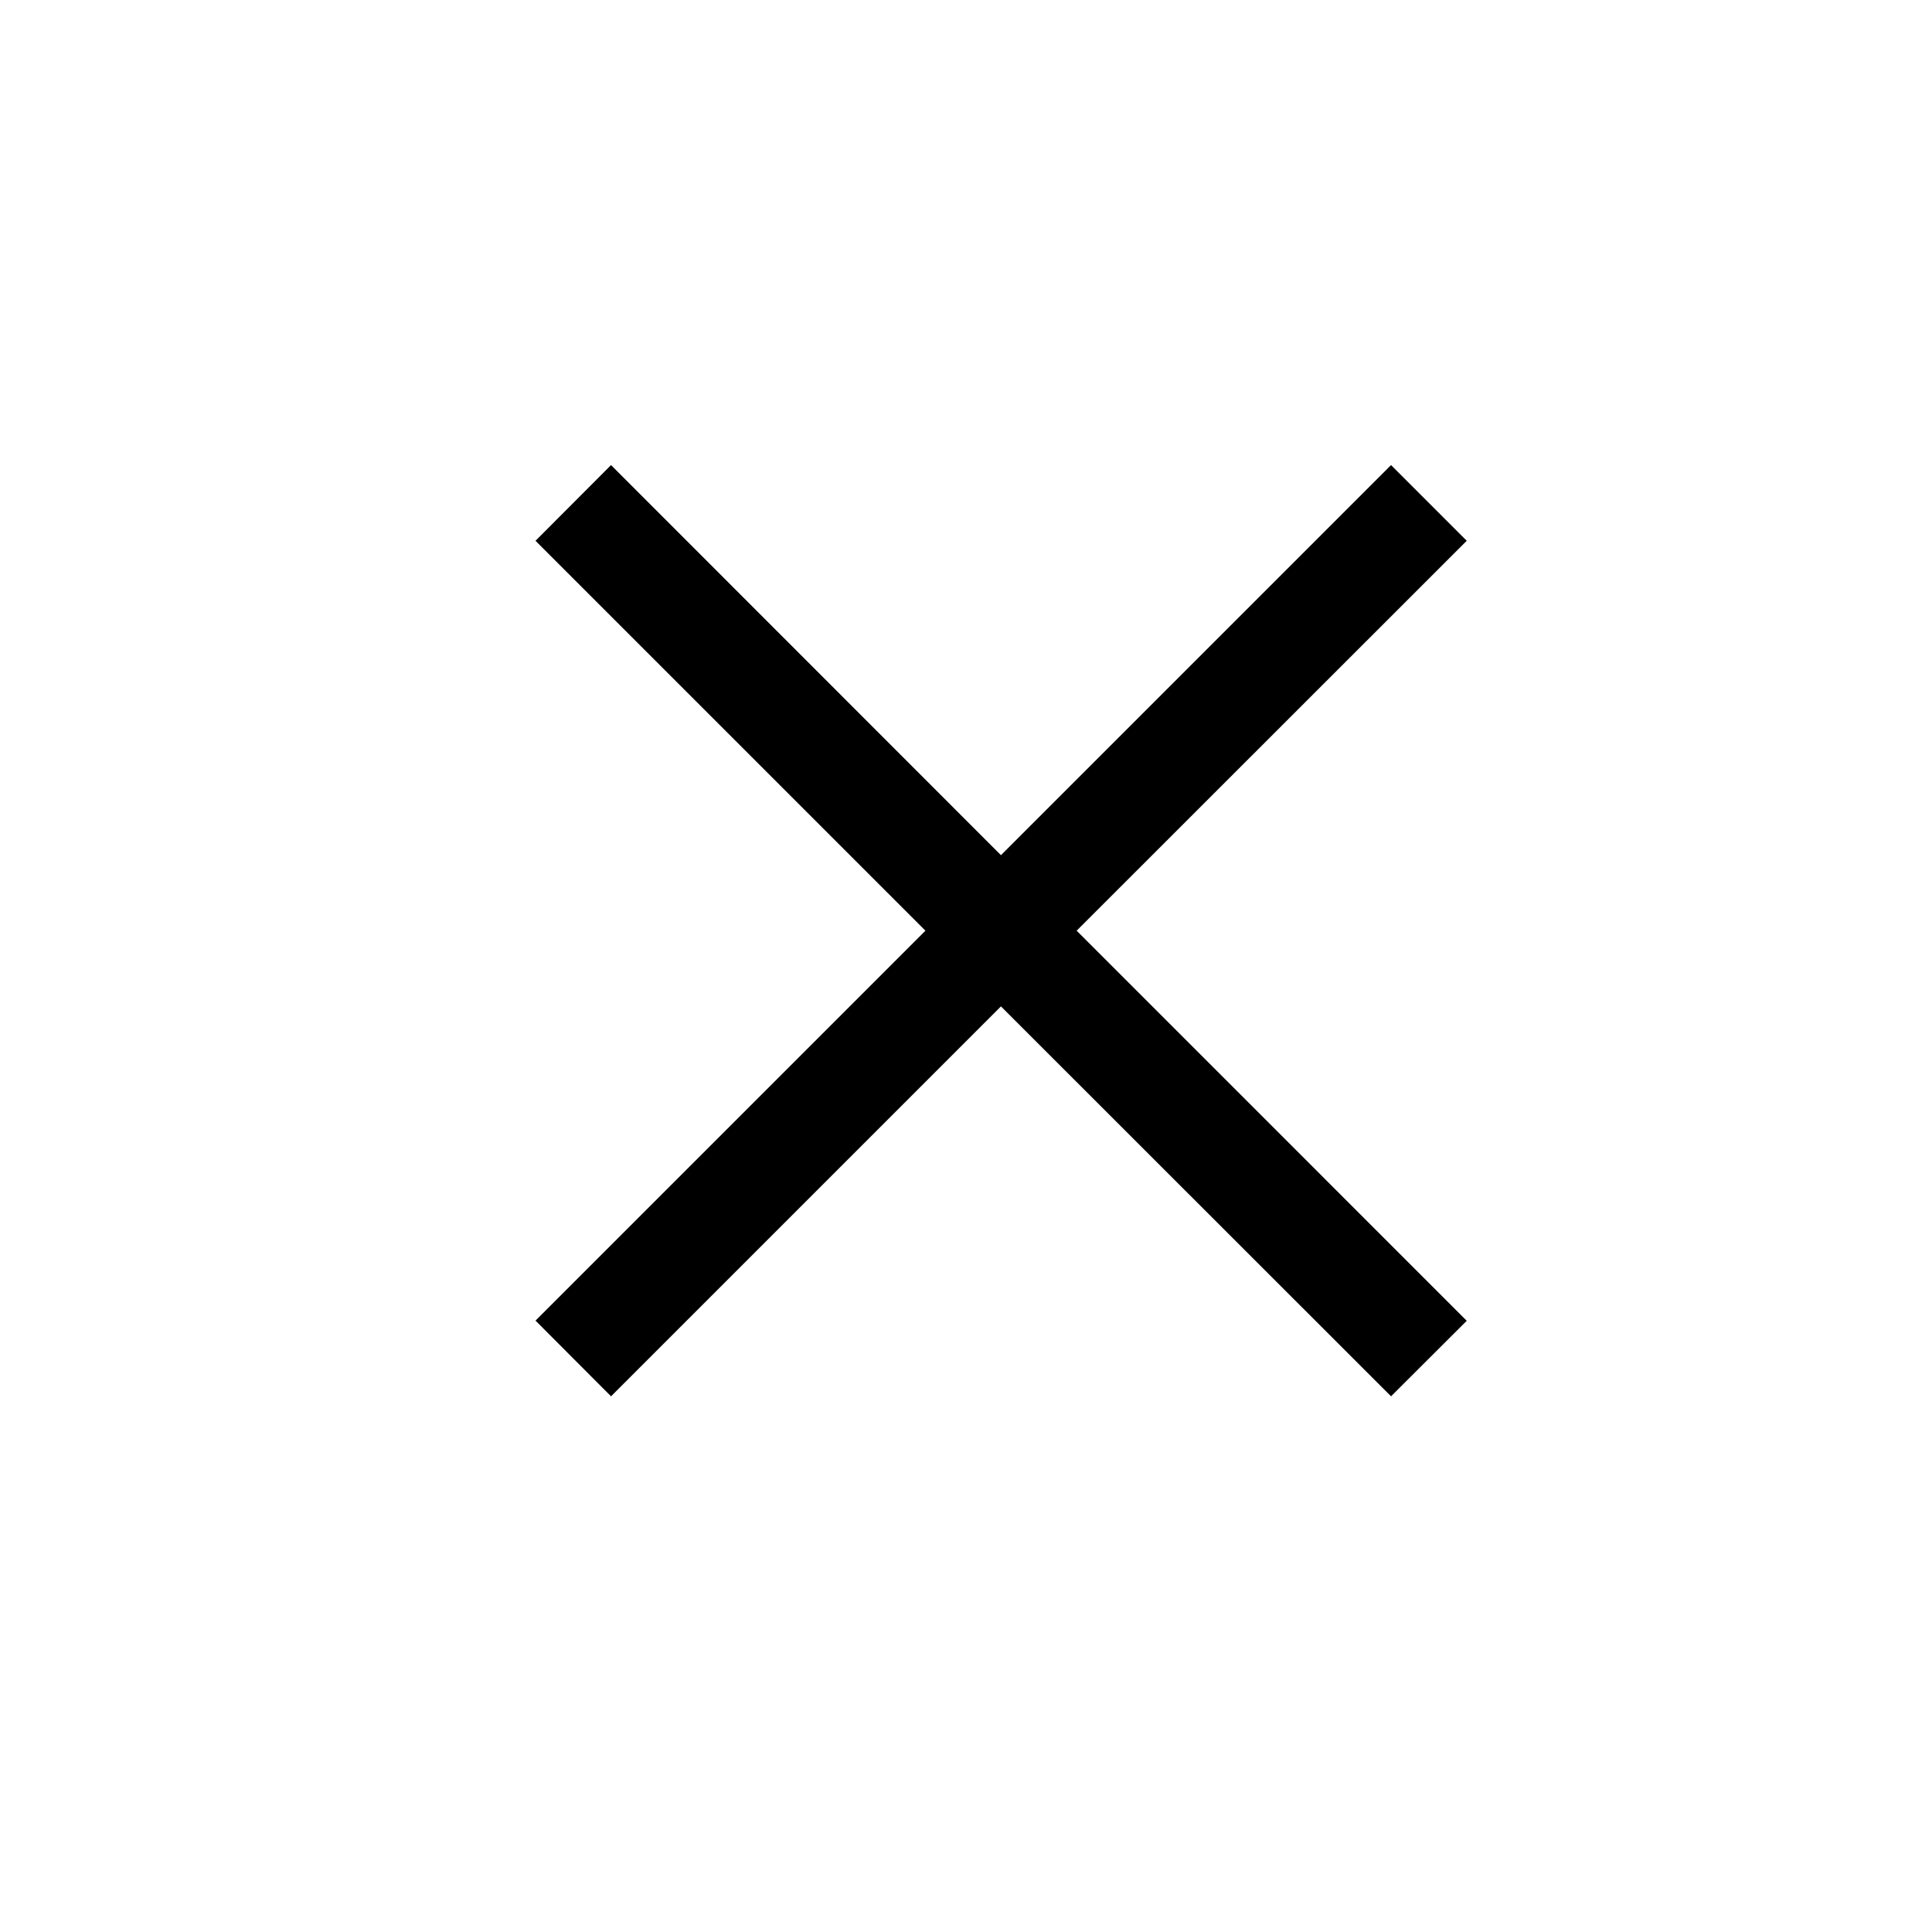
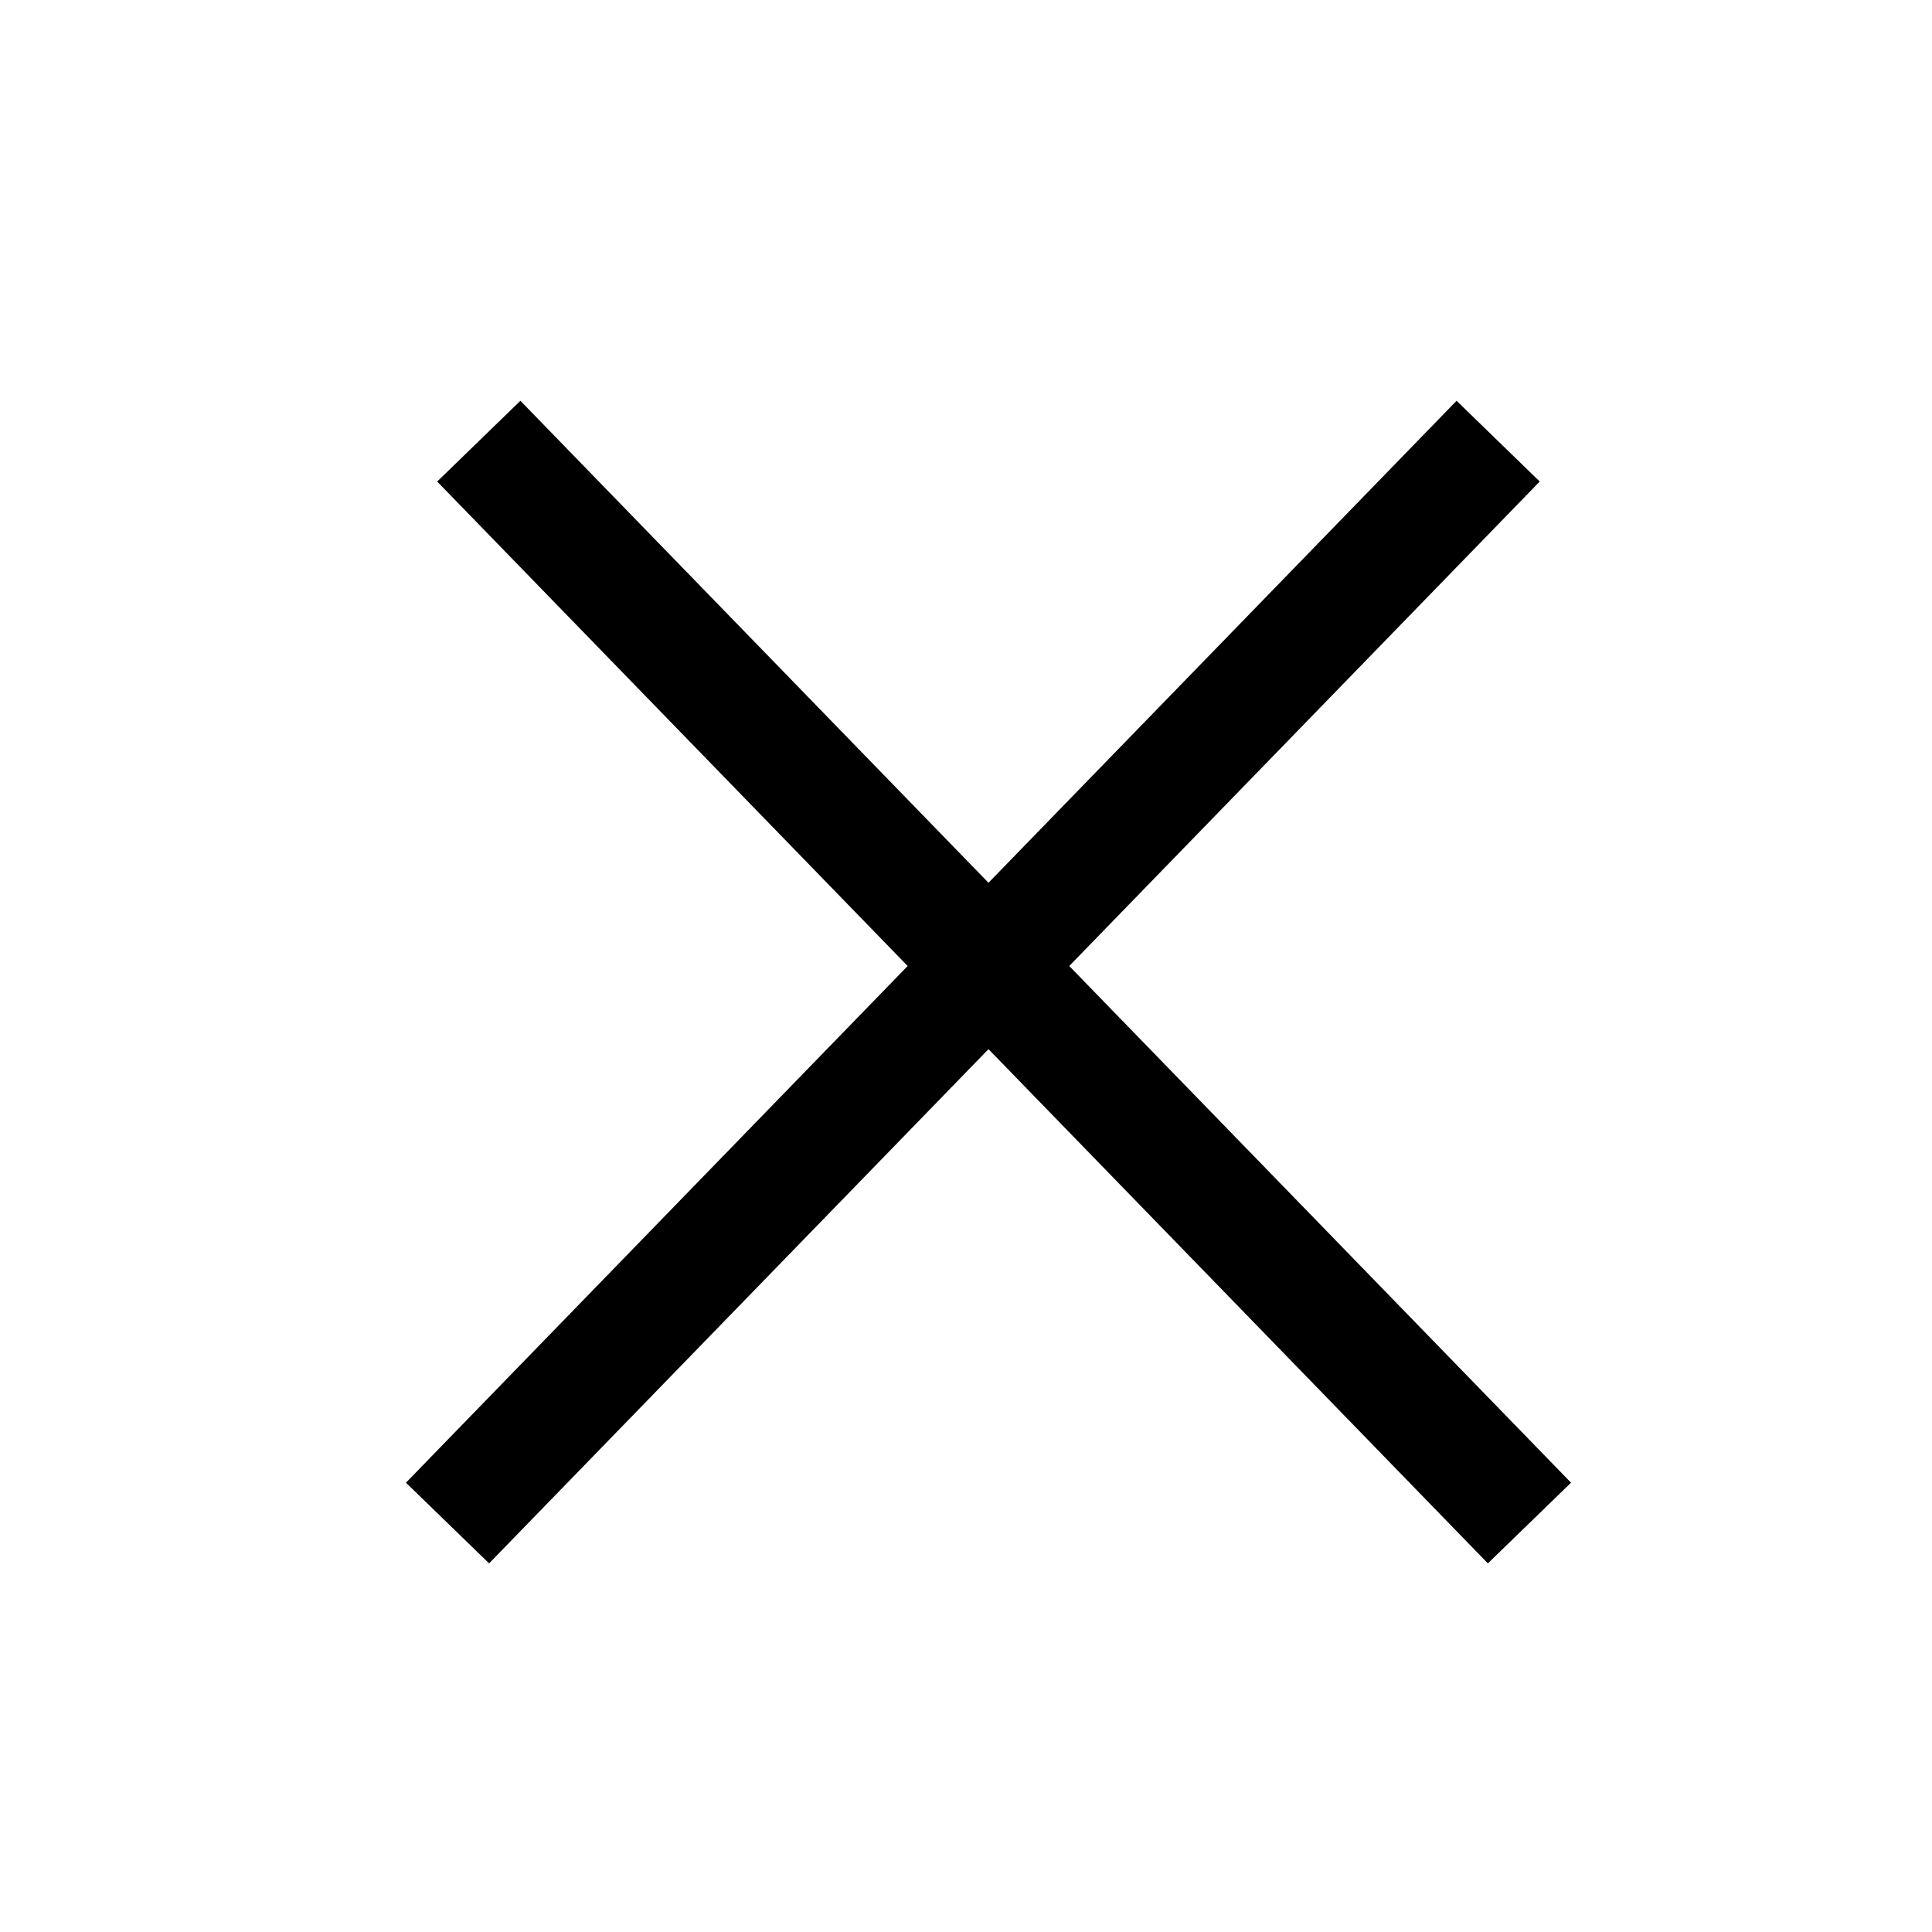
- <svg xmlns="http://www.w3.org/2000/svg" width="11" height="11" viewBox="0 0 11 11" fill="none">
-   <path fill-rule="evenodd" clip-rule="evenodd" d="M5.699 5.73L7.92 7.95L8.351 7.52L6.13 5.299L8.351 3.079L7.92 2.648L5.699 4.869L3.479 2.648L3.049 3.079L5.269 5.299L3.049 7.519L3.479 7.95L5.699 5.73Z" fill="black" />
+ <svg xmlns="http://www.w3.org/2000/svg" width="25" height="25" viewBox="0 0 25 25" fill="none">
+   <path fill-rule="evenodd" clip-rule="evenodd" d="M12.791 13.576L6.329 20.23L5.253 19.186L11.745 12.5L5.657 6.231L6.734 5.186L12.791 11.423L18.848 5.186L19.924 6.231L13.836 12.5L20.329 19.186L19.253 20.23L12.791 13.576Z" fill="currentColor" />
</svg>
